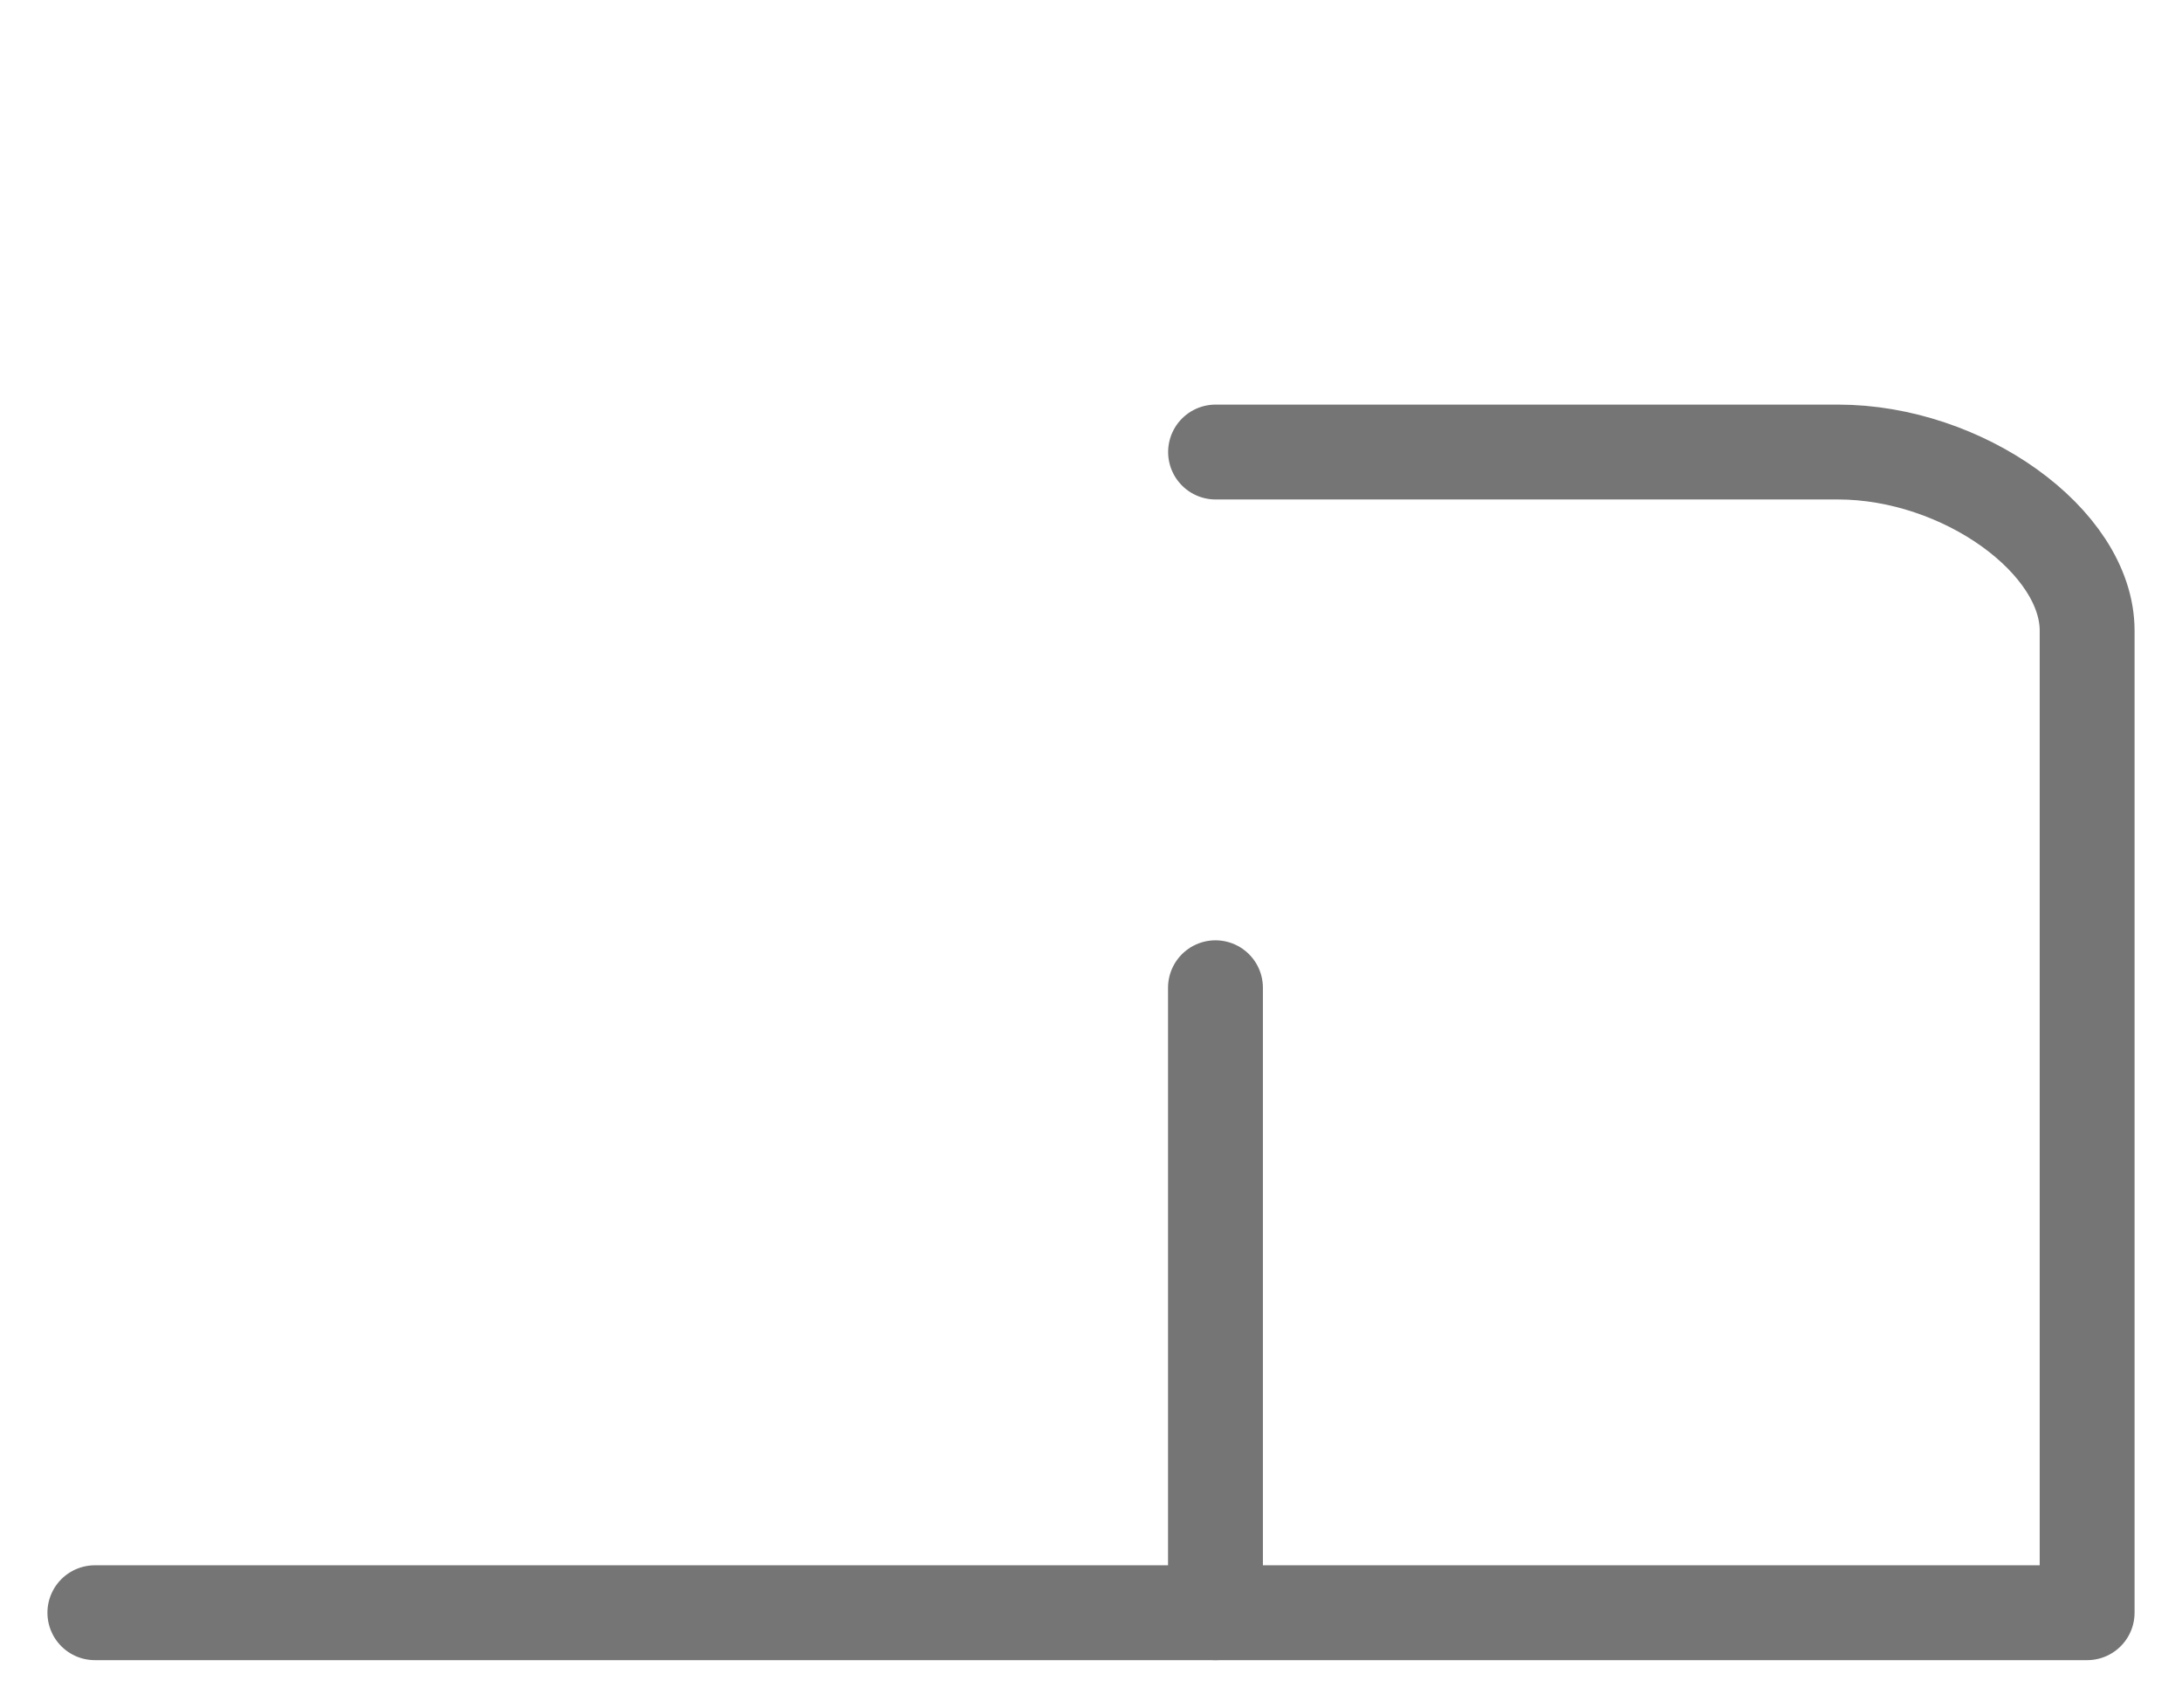
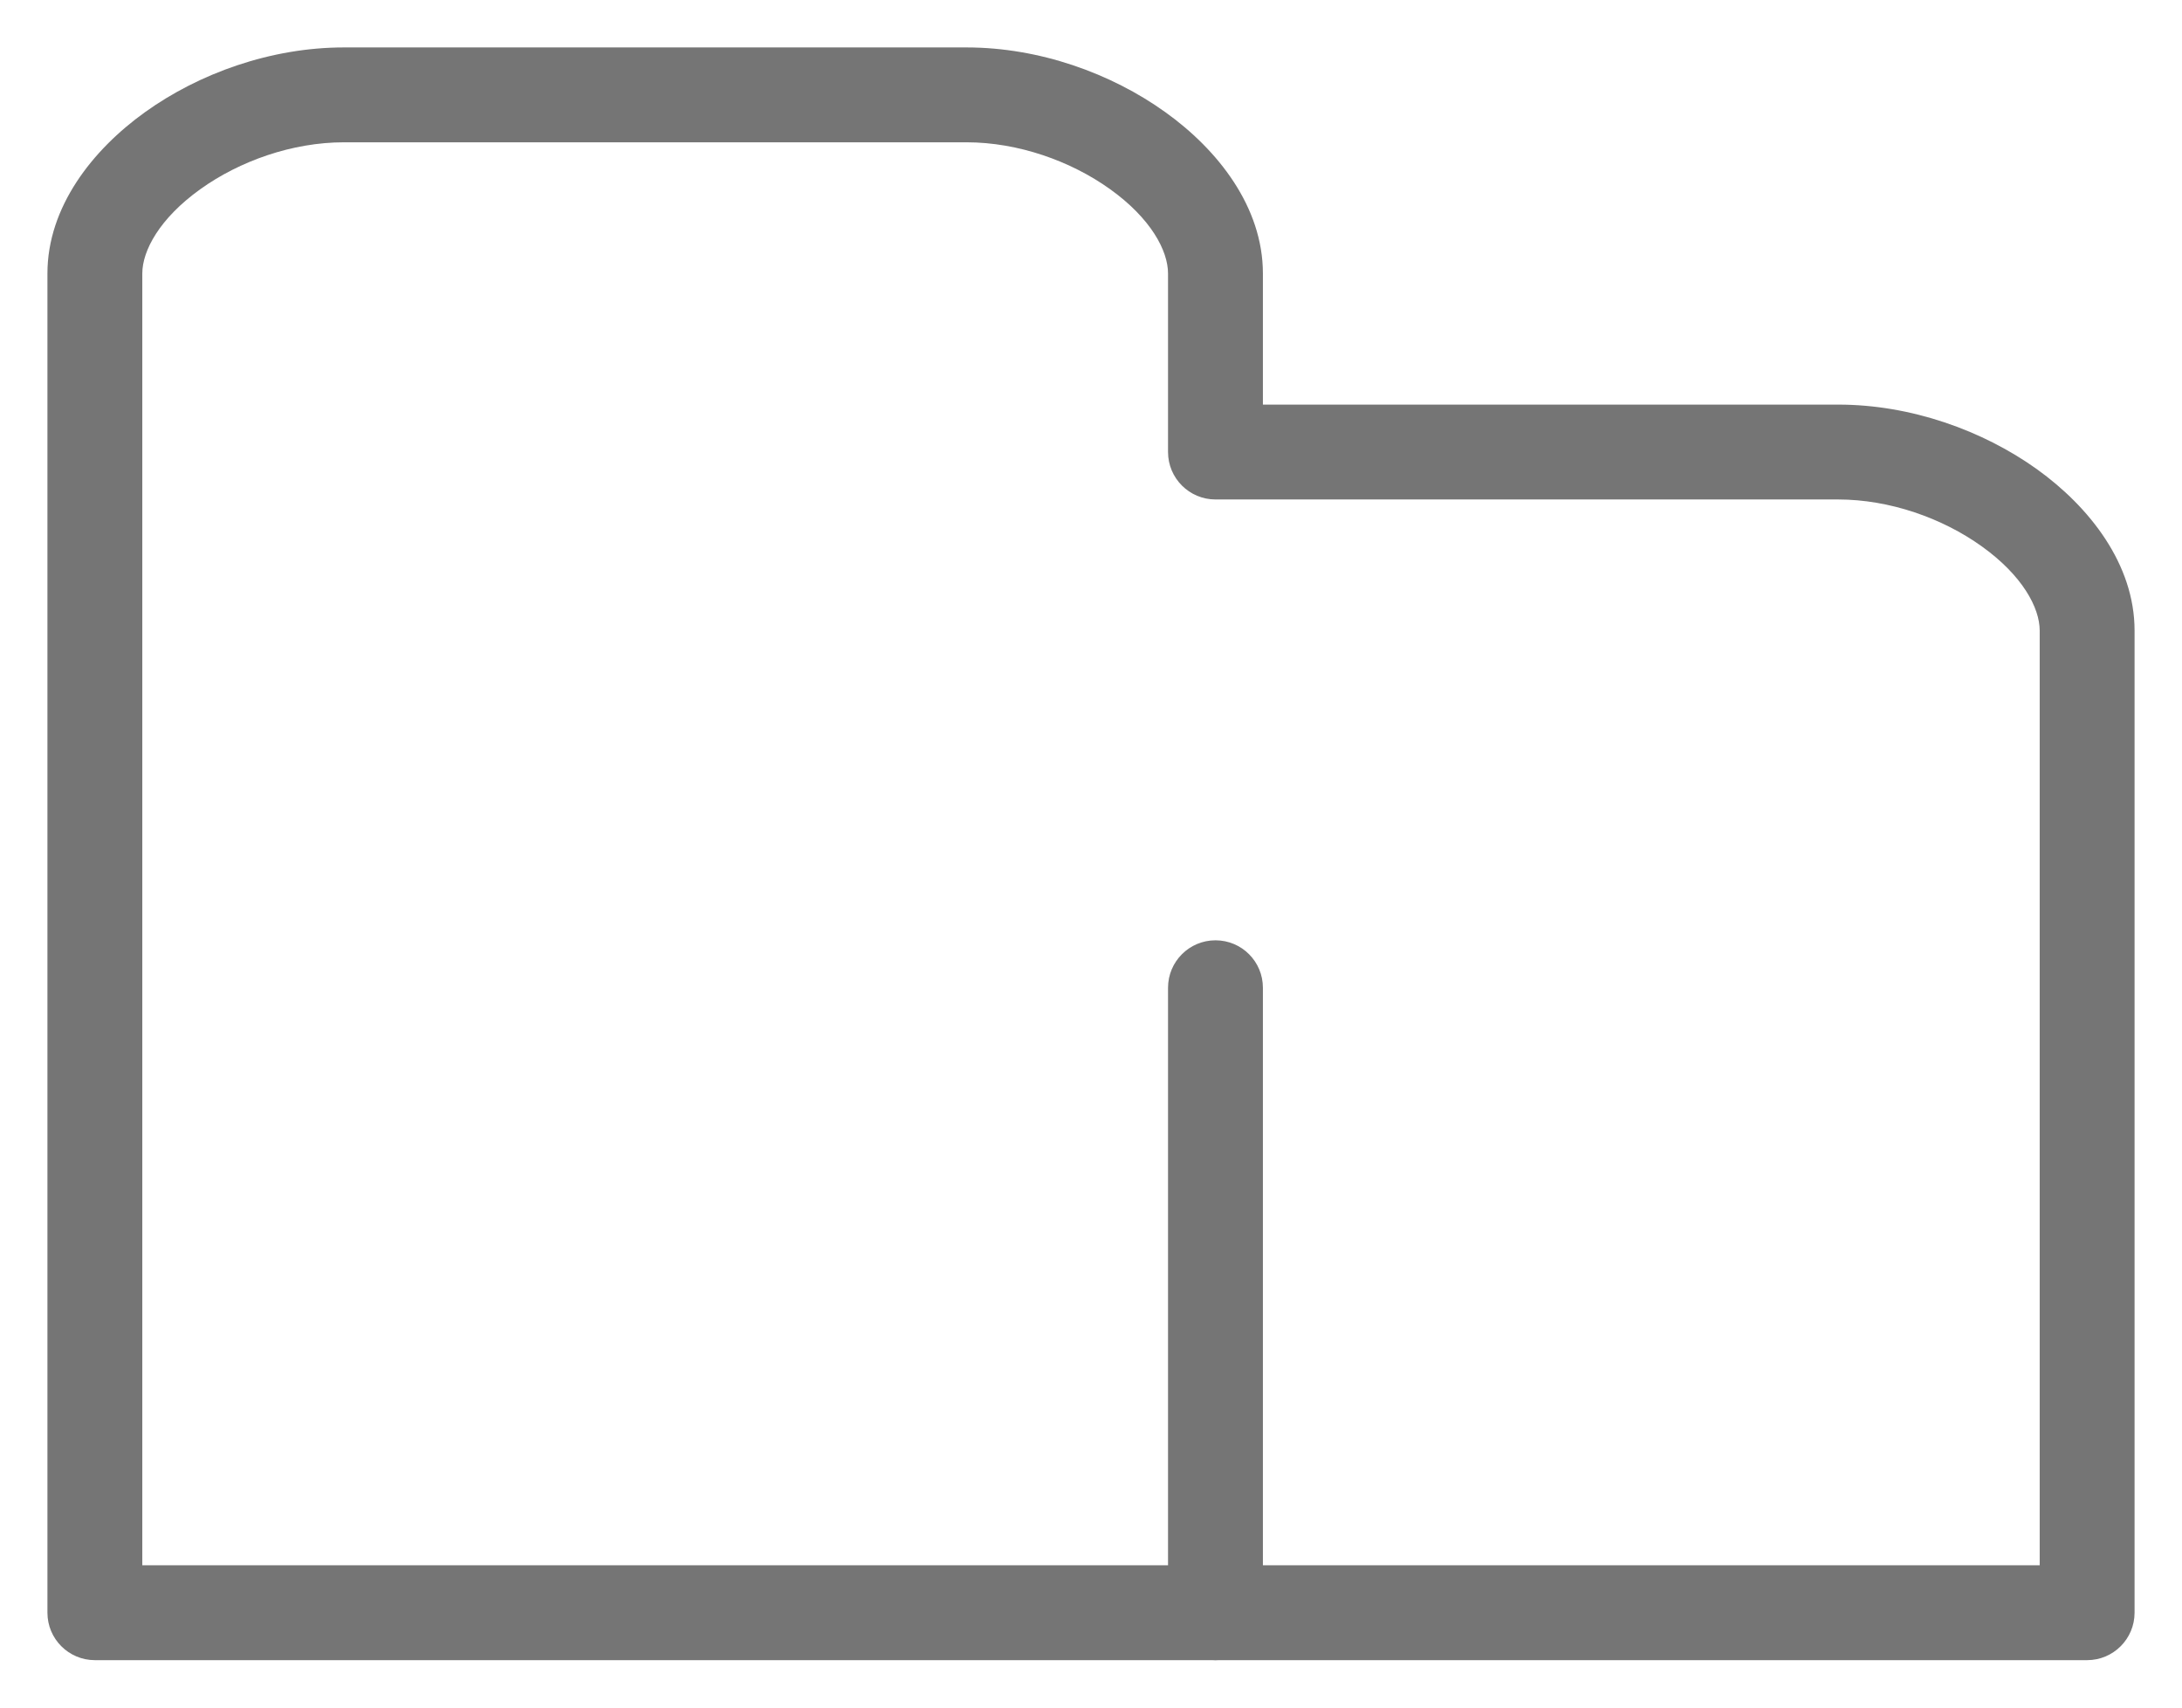
<svg xmlns="http://www.w3.org/2000/svg" width="23" height="18" viewBox="0 0 23 18" fill="none">
-   <path d="M12.813 4.765H19.375C20.688 4.765 22 5.706 22 6.647V17M1 17H22Z" stroke="#757575" stroke-linecap="round" stroke-linejoin="round" />
-   <path d="M12.812 17L12.812 10.412" stroke="#757575" stroke-linecap="round" stroke-linejoin="round" />
+   <path d="M12.312 2.883C12.312 2.642 12.131 2.302 11.701 1.994C11.287 1.697 10.731 1.5 10.188 1.5H3.625C3.082 1.5 2.526 1.697 2.112 1.994C1.682 2.302 1.5 2.642 1.5 2.883V16.5H21.5V6.647C21.5 6.407 21.319 6.067 20.889 5.759C20.475 5.462 19.919 5.265 19.375 5.265H12.812C12.536 5.265 12.312 5.041 12.312 4.765V2.883ZM13.312 4.265H19.375C20.144 4.265 20.901 4.538 21.471 4.946C22.025 5.344 22.5 5.947 22.5 6.647V17C22.5 17.276 22.276 17.5 22 17.5H1C0.724 17.5 0.5 17.276 0.5 17V2.883C0.5 2.182 0.975 1.579 1.529 1.182C2.099 0.773 2.856 0.5 3.625 0.5H10.188C10.956 0.5 11.713 0.773 12.283 1.182C12.838 1.579 13.312 2.182 13.312 2.883V4.265Z" fill="#757575" />
+   <path d="M12.312 17L12.312 10.412C12.312 10.136 12.536 9.912 12.812 9.912C13.089 9.912 13.312 10.136 13.312 10.412L13.312 17C13.312 17.276 13.089 17.5 12.812 17.5C12.536 17.5 12.312 17.276 12.312 17Z" fill="#757575" />
</svg>
